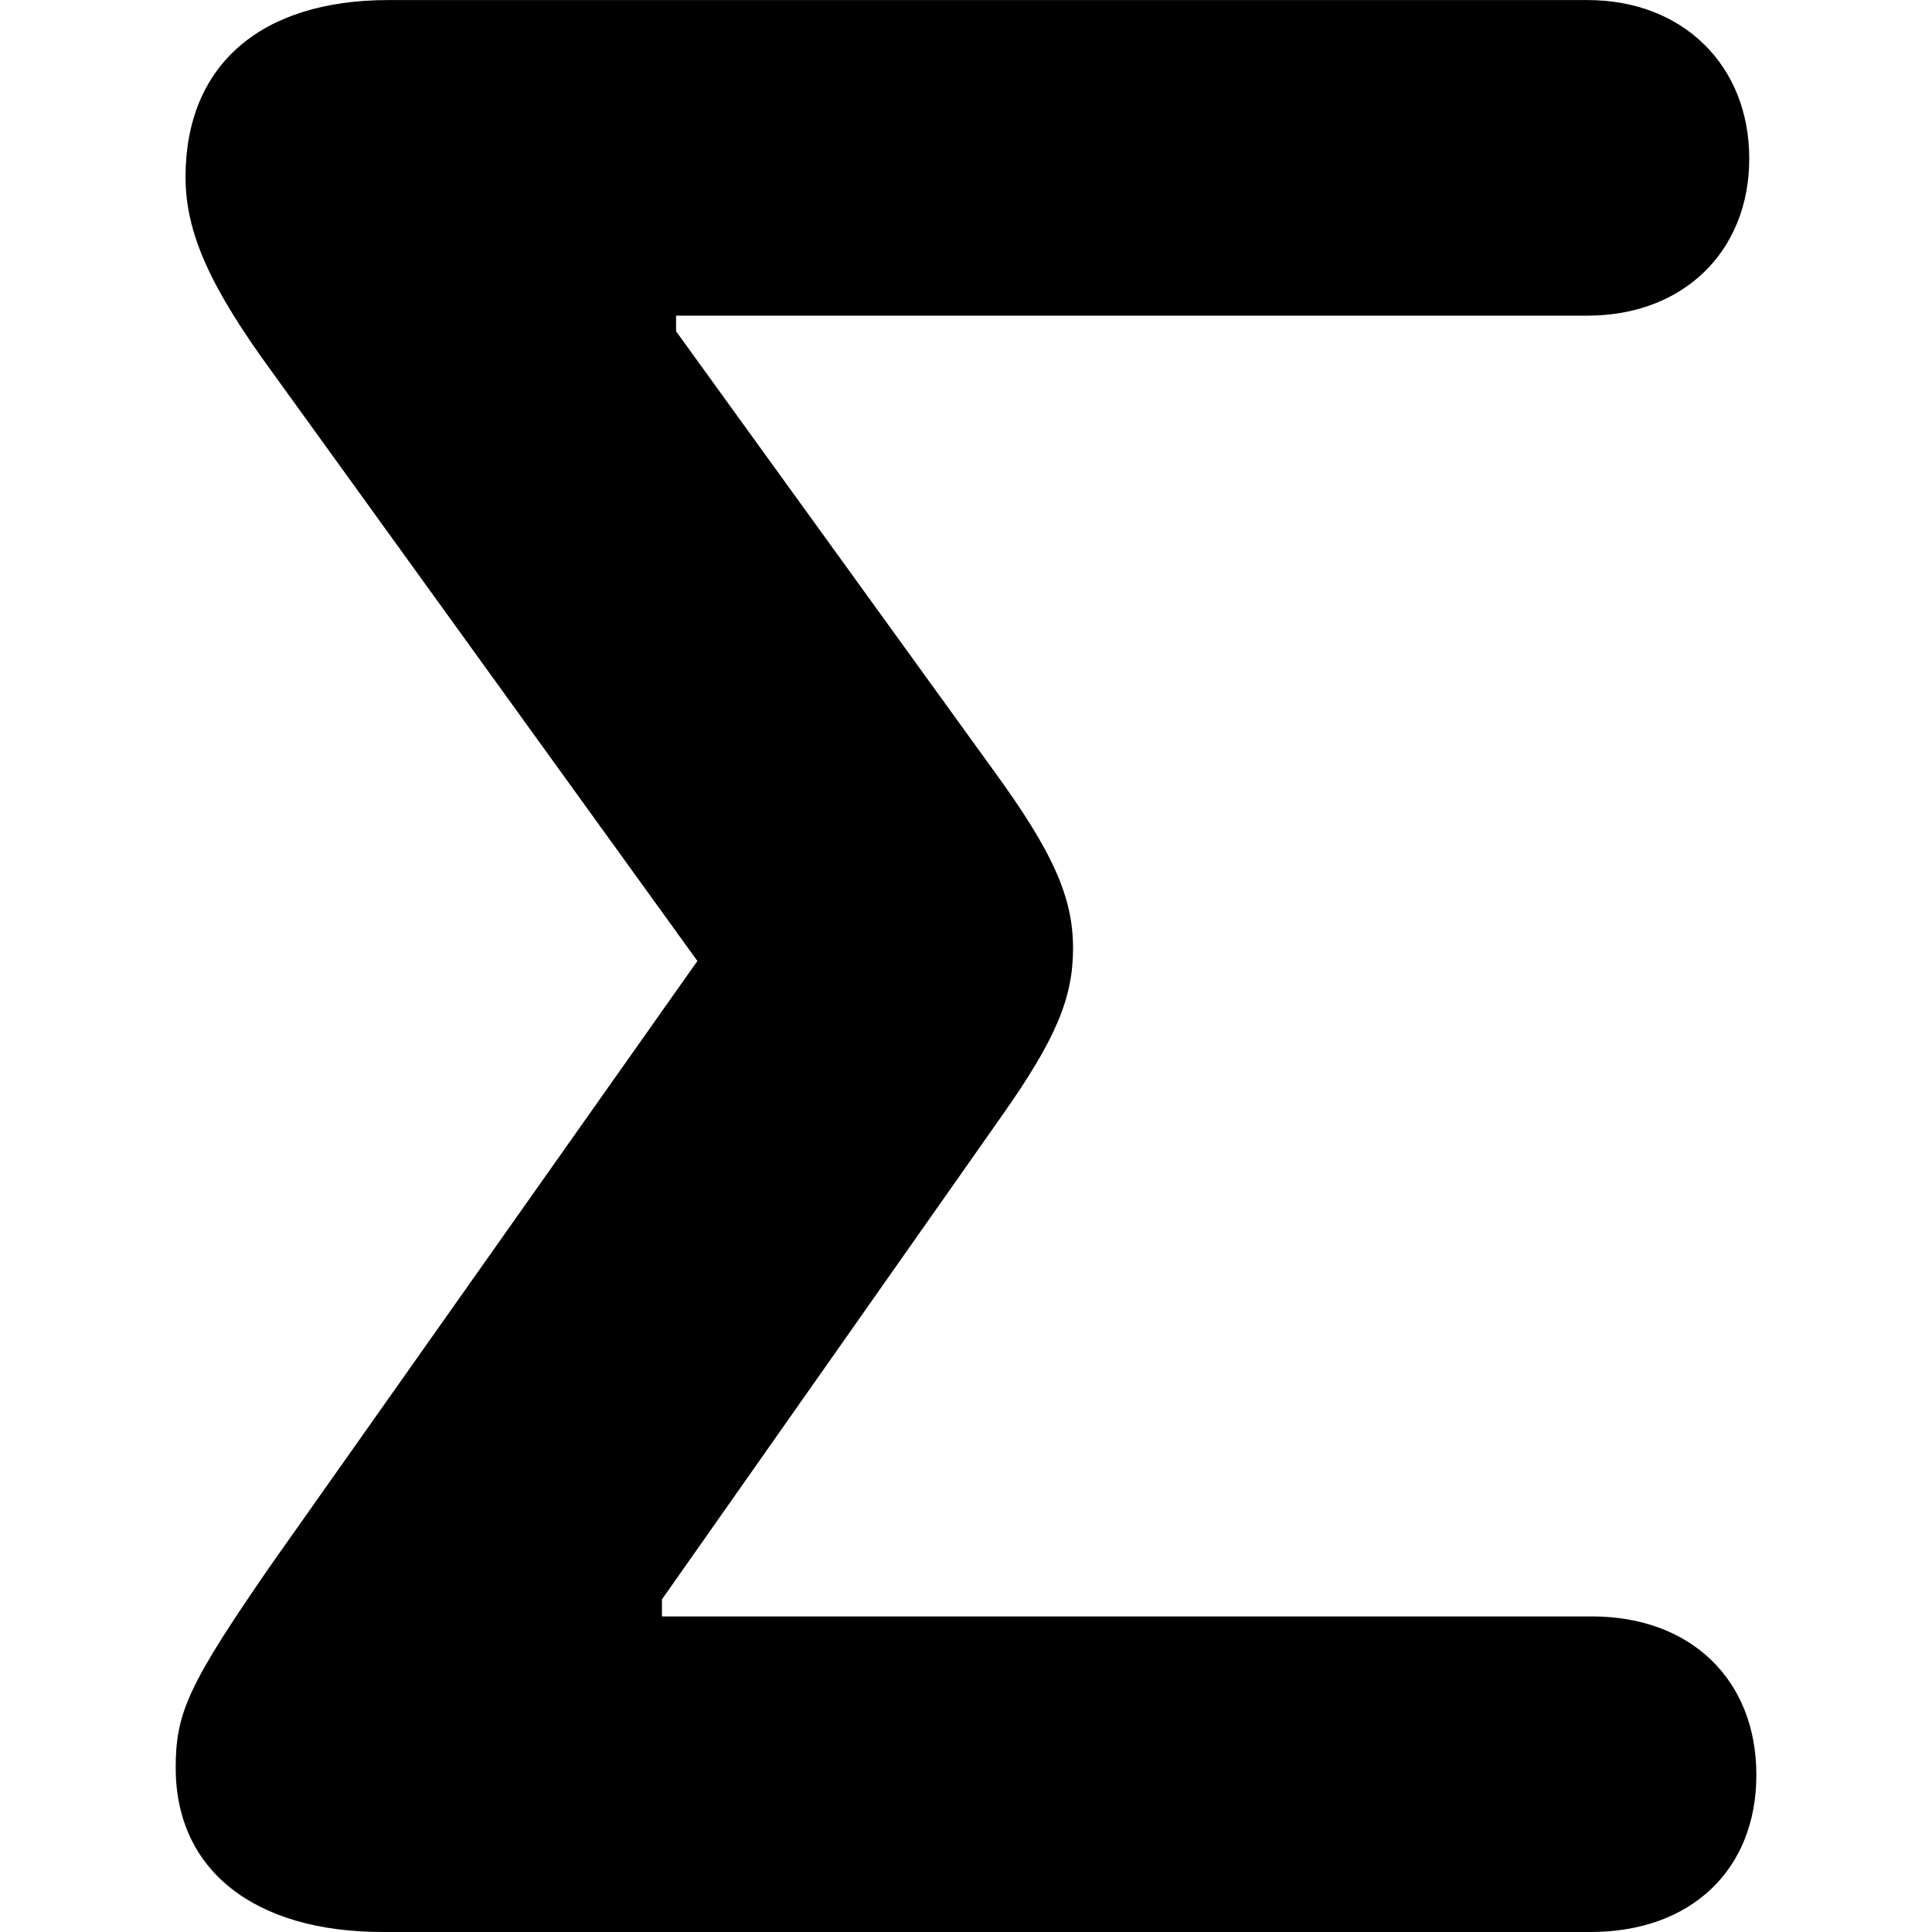
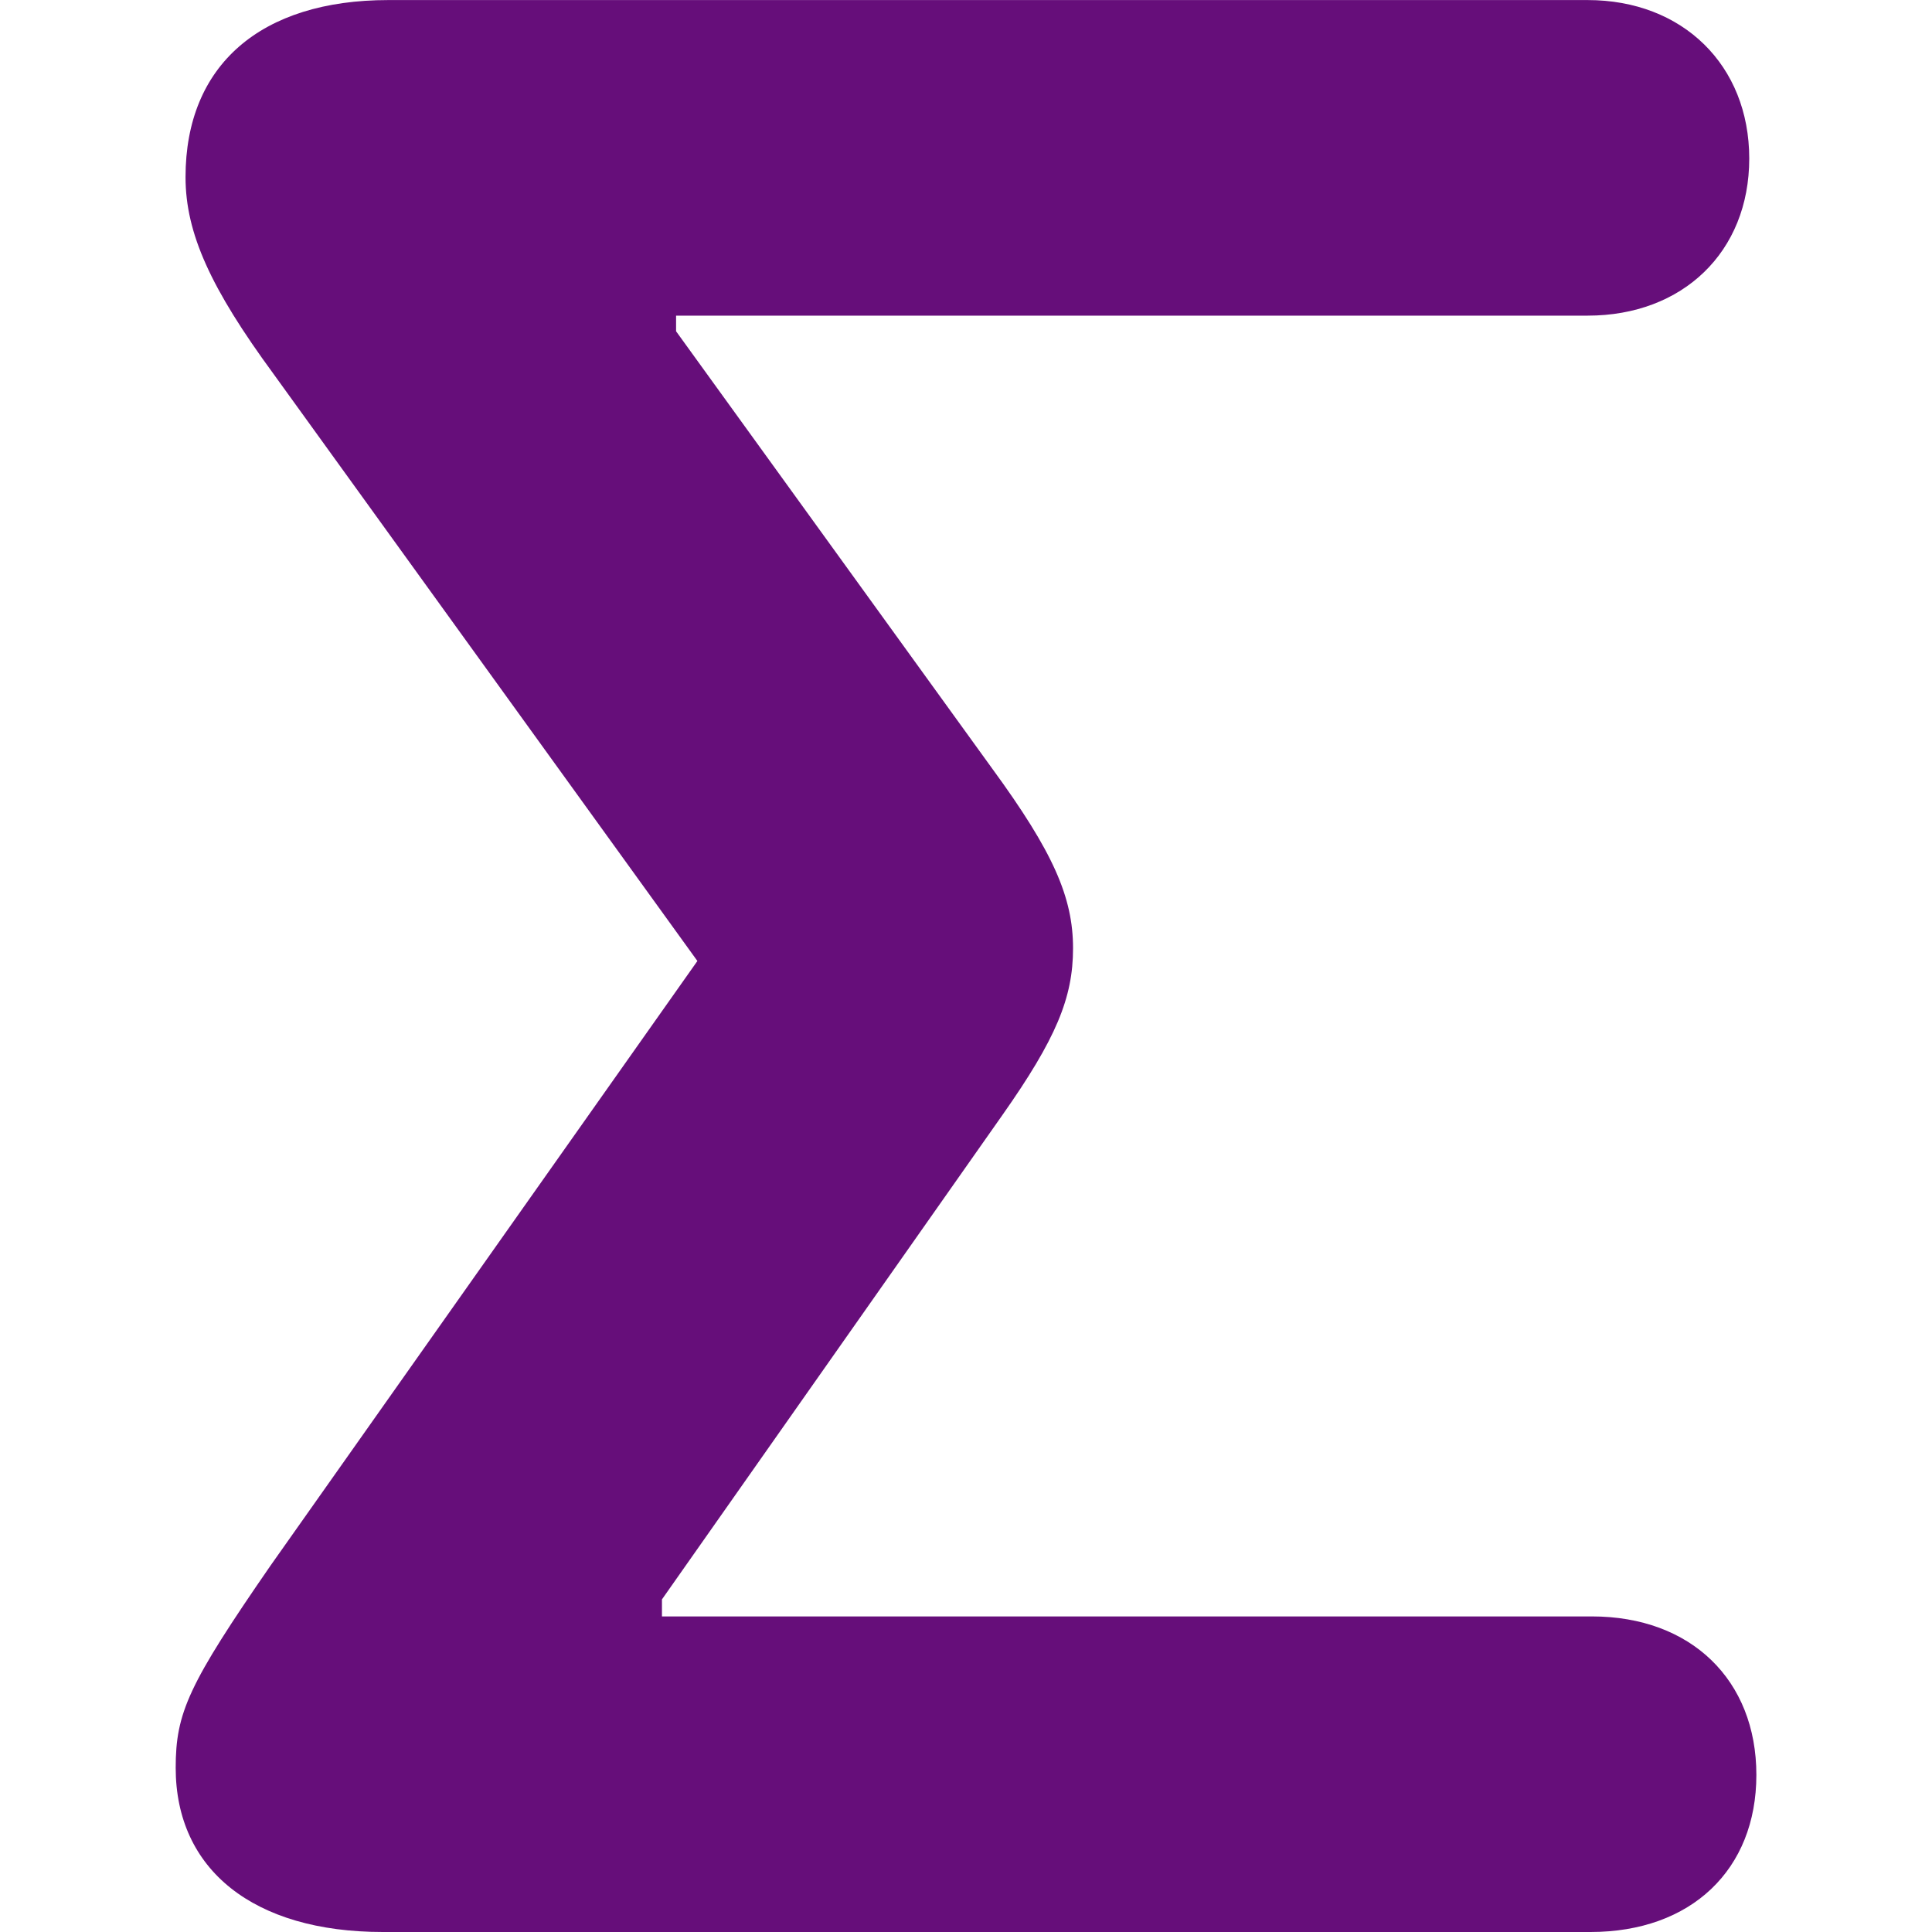
- <svg xmlns="http://www.w3.org/2000/svg" version="1.1" width="32" height="32" viewBox="0 0 32 32">
+ <svg xmlns="http://www.w3.org/2000/svg" version="1.1" width="32" height="32" viewBox="0 0 32 32" fill="#660e7a">
  <path d="M26.343 32c1.668 0 2.748-1.032 2.748-2.602s-1.080-2.625-2.725-2.625h-15.402v-0.282l5.636-8.018c0.891-1.266 1.173-1.945 1.173-2.766 0-0.843-0.327-1.593-1.339-2.977l-5.236-7.243v-0.259h15.098c1.575 0 2.677-1.055 2.677-2.602 0-1.545-1.102-2.625-2.677-2.625h-19.864c-2.114 0-3.359 1.077-3.359 2.932 0 0.936 0.423 1.85 1.455 3.257l7.023 9.727-7.068 10.011c-1.361 1.97-1.573 2.439-1.573 3.352 0 1.689 1.291 2.72 3.43 2.72h20.005z" />
</svg>
